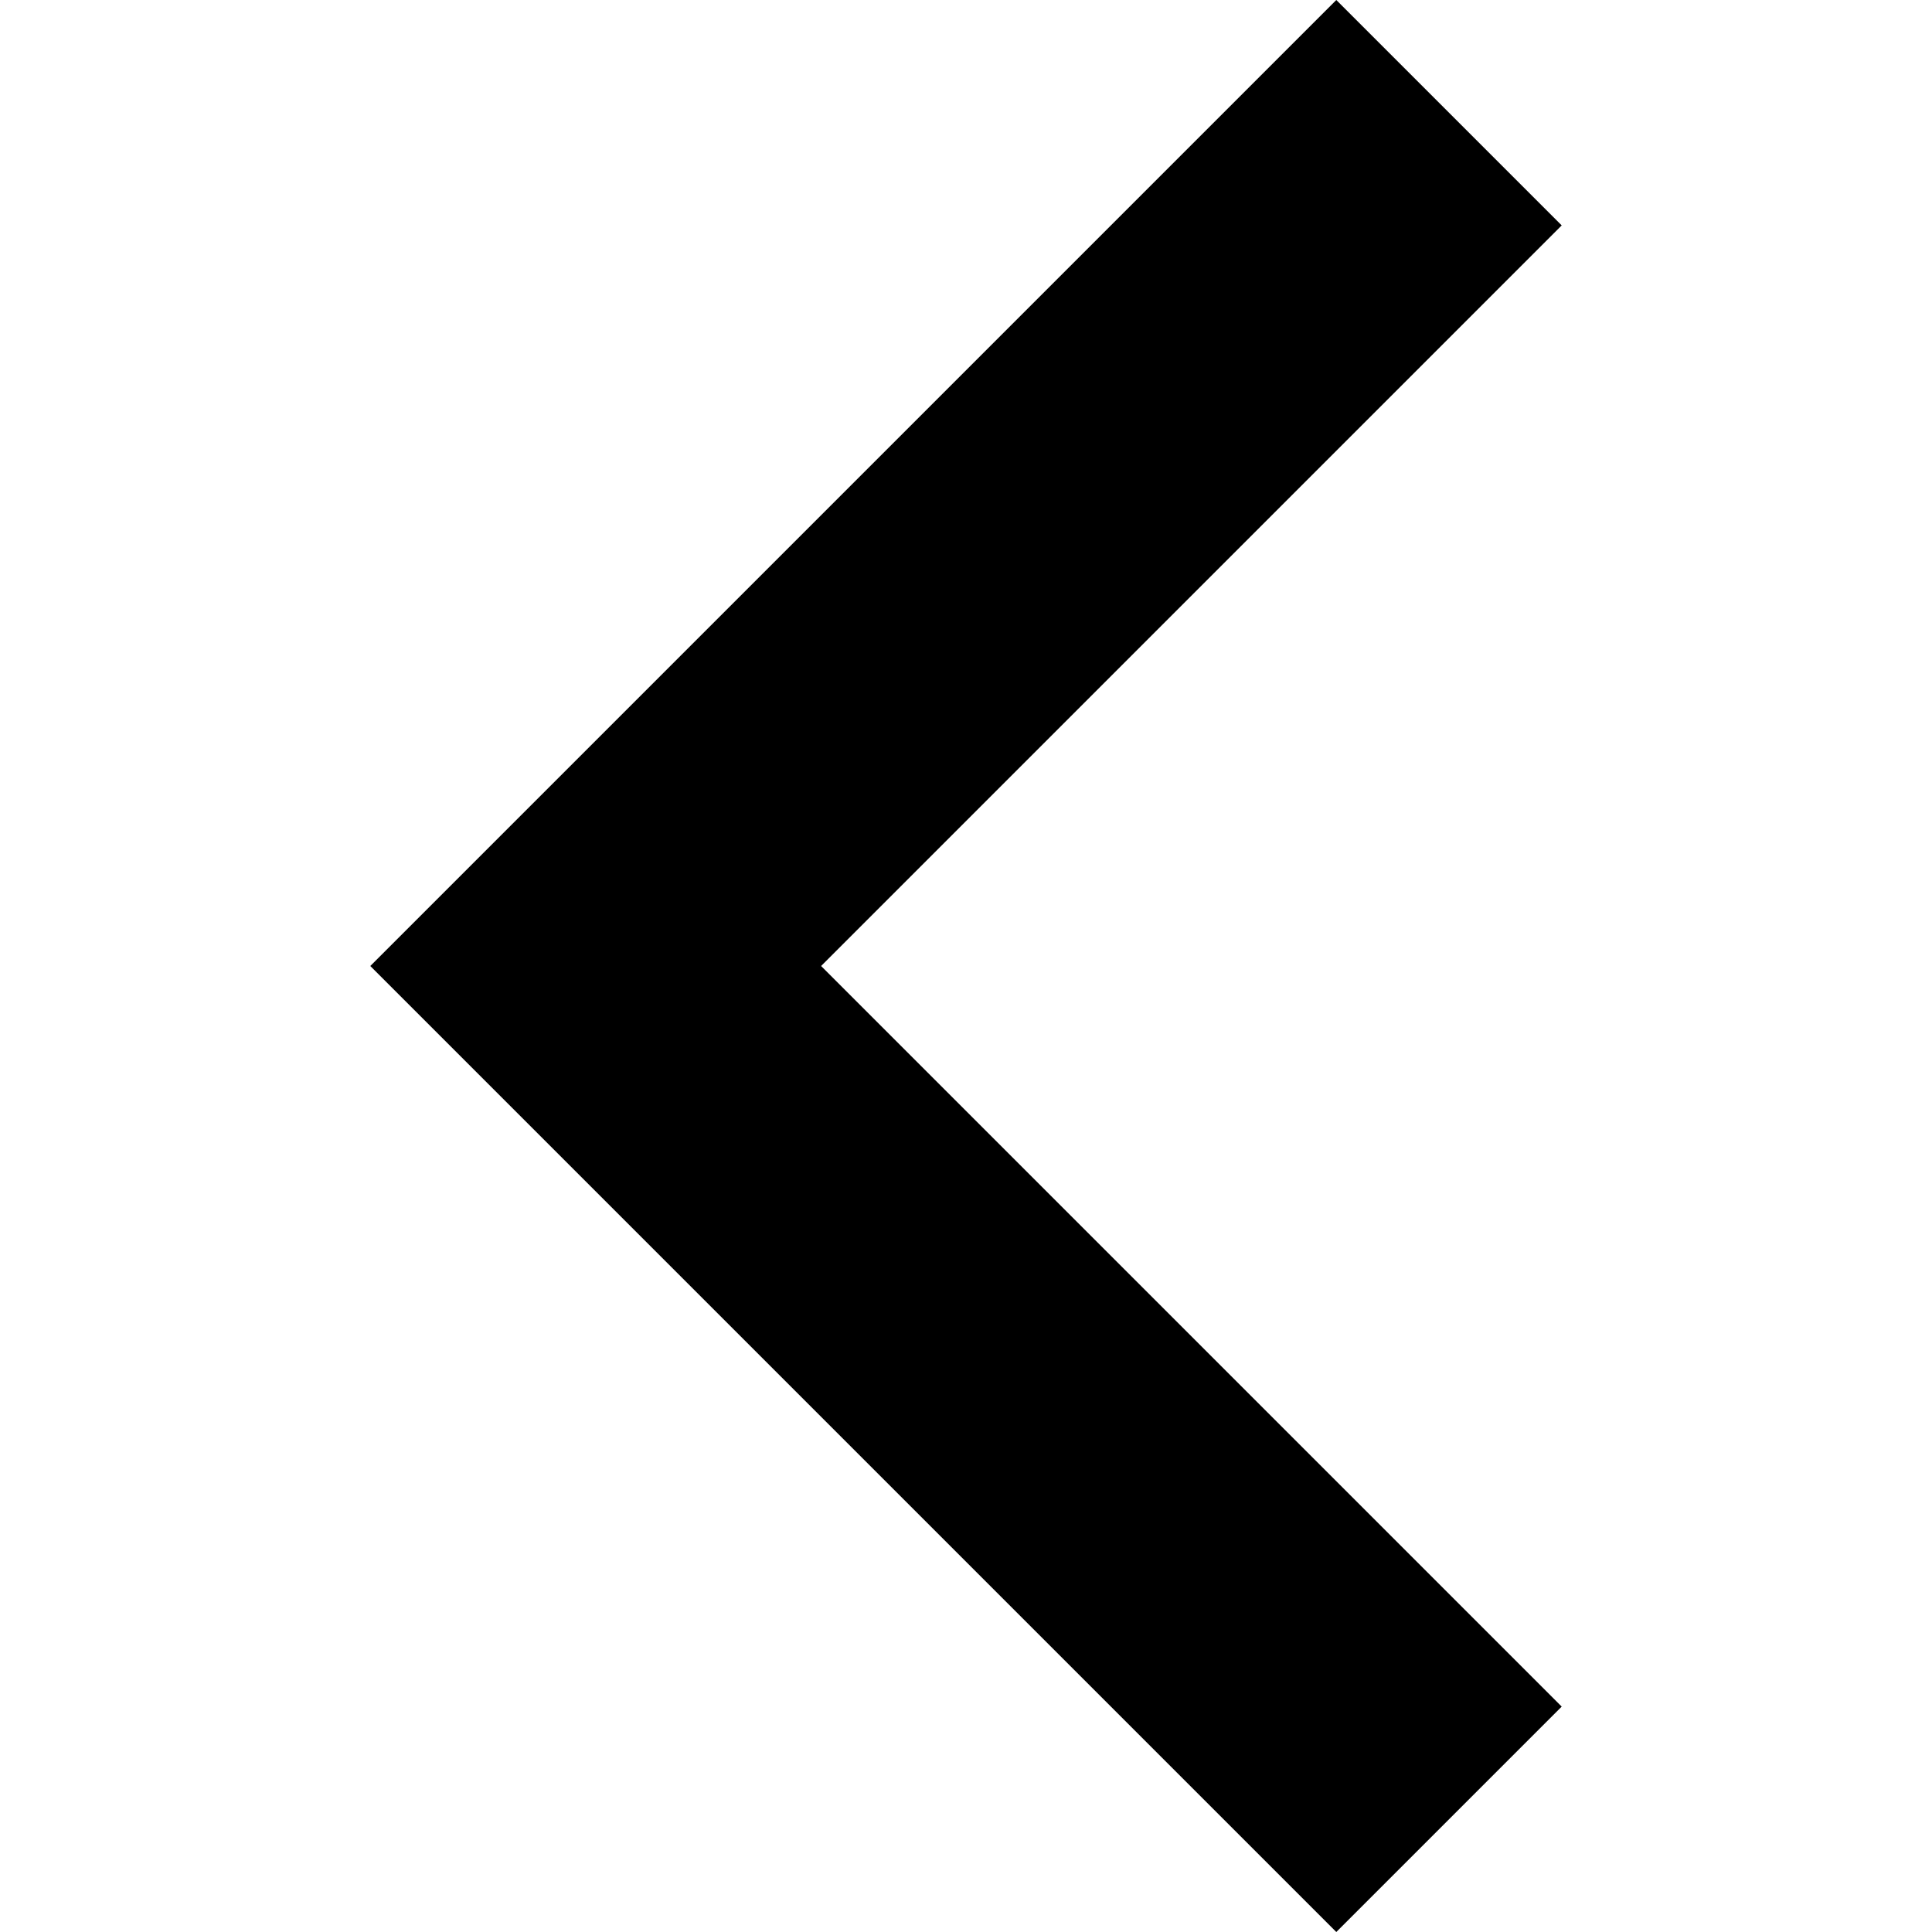
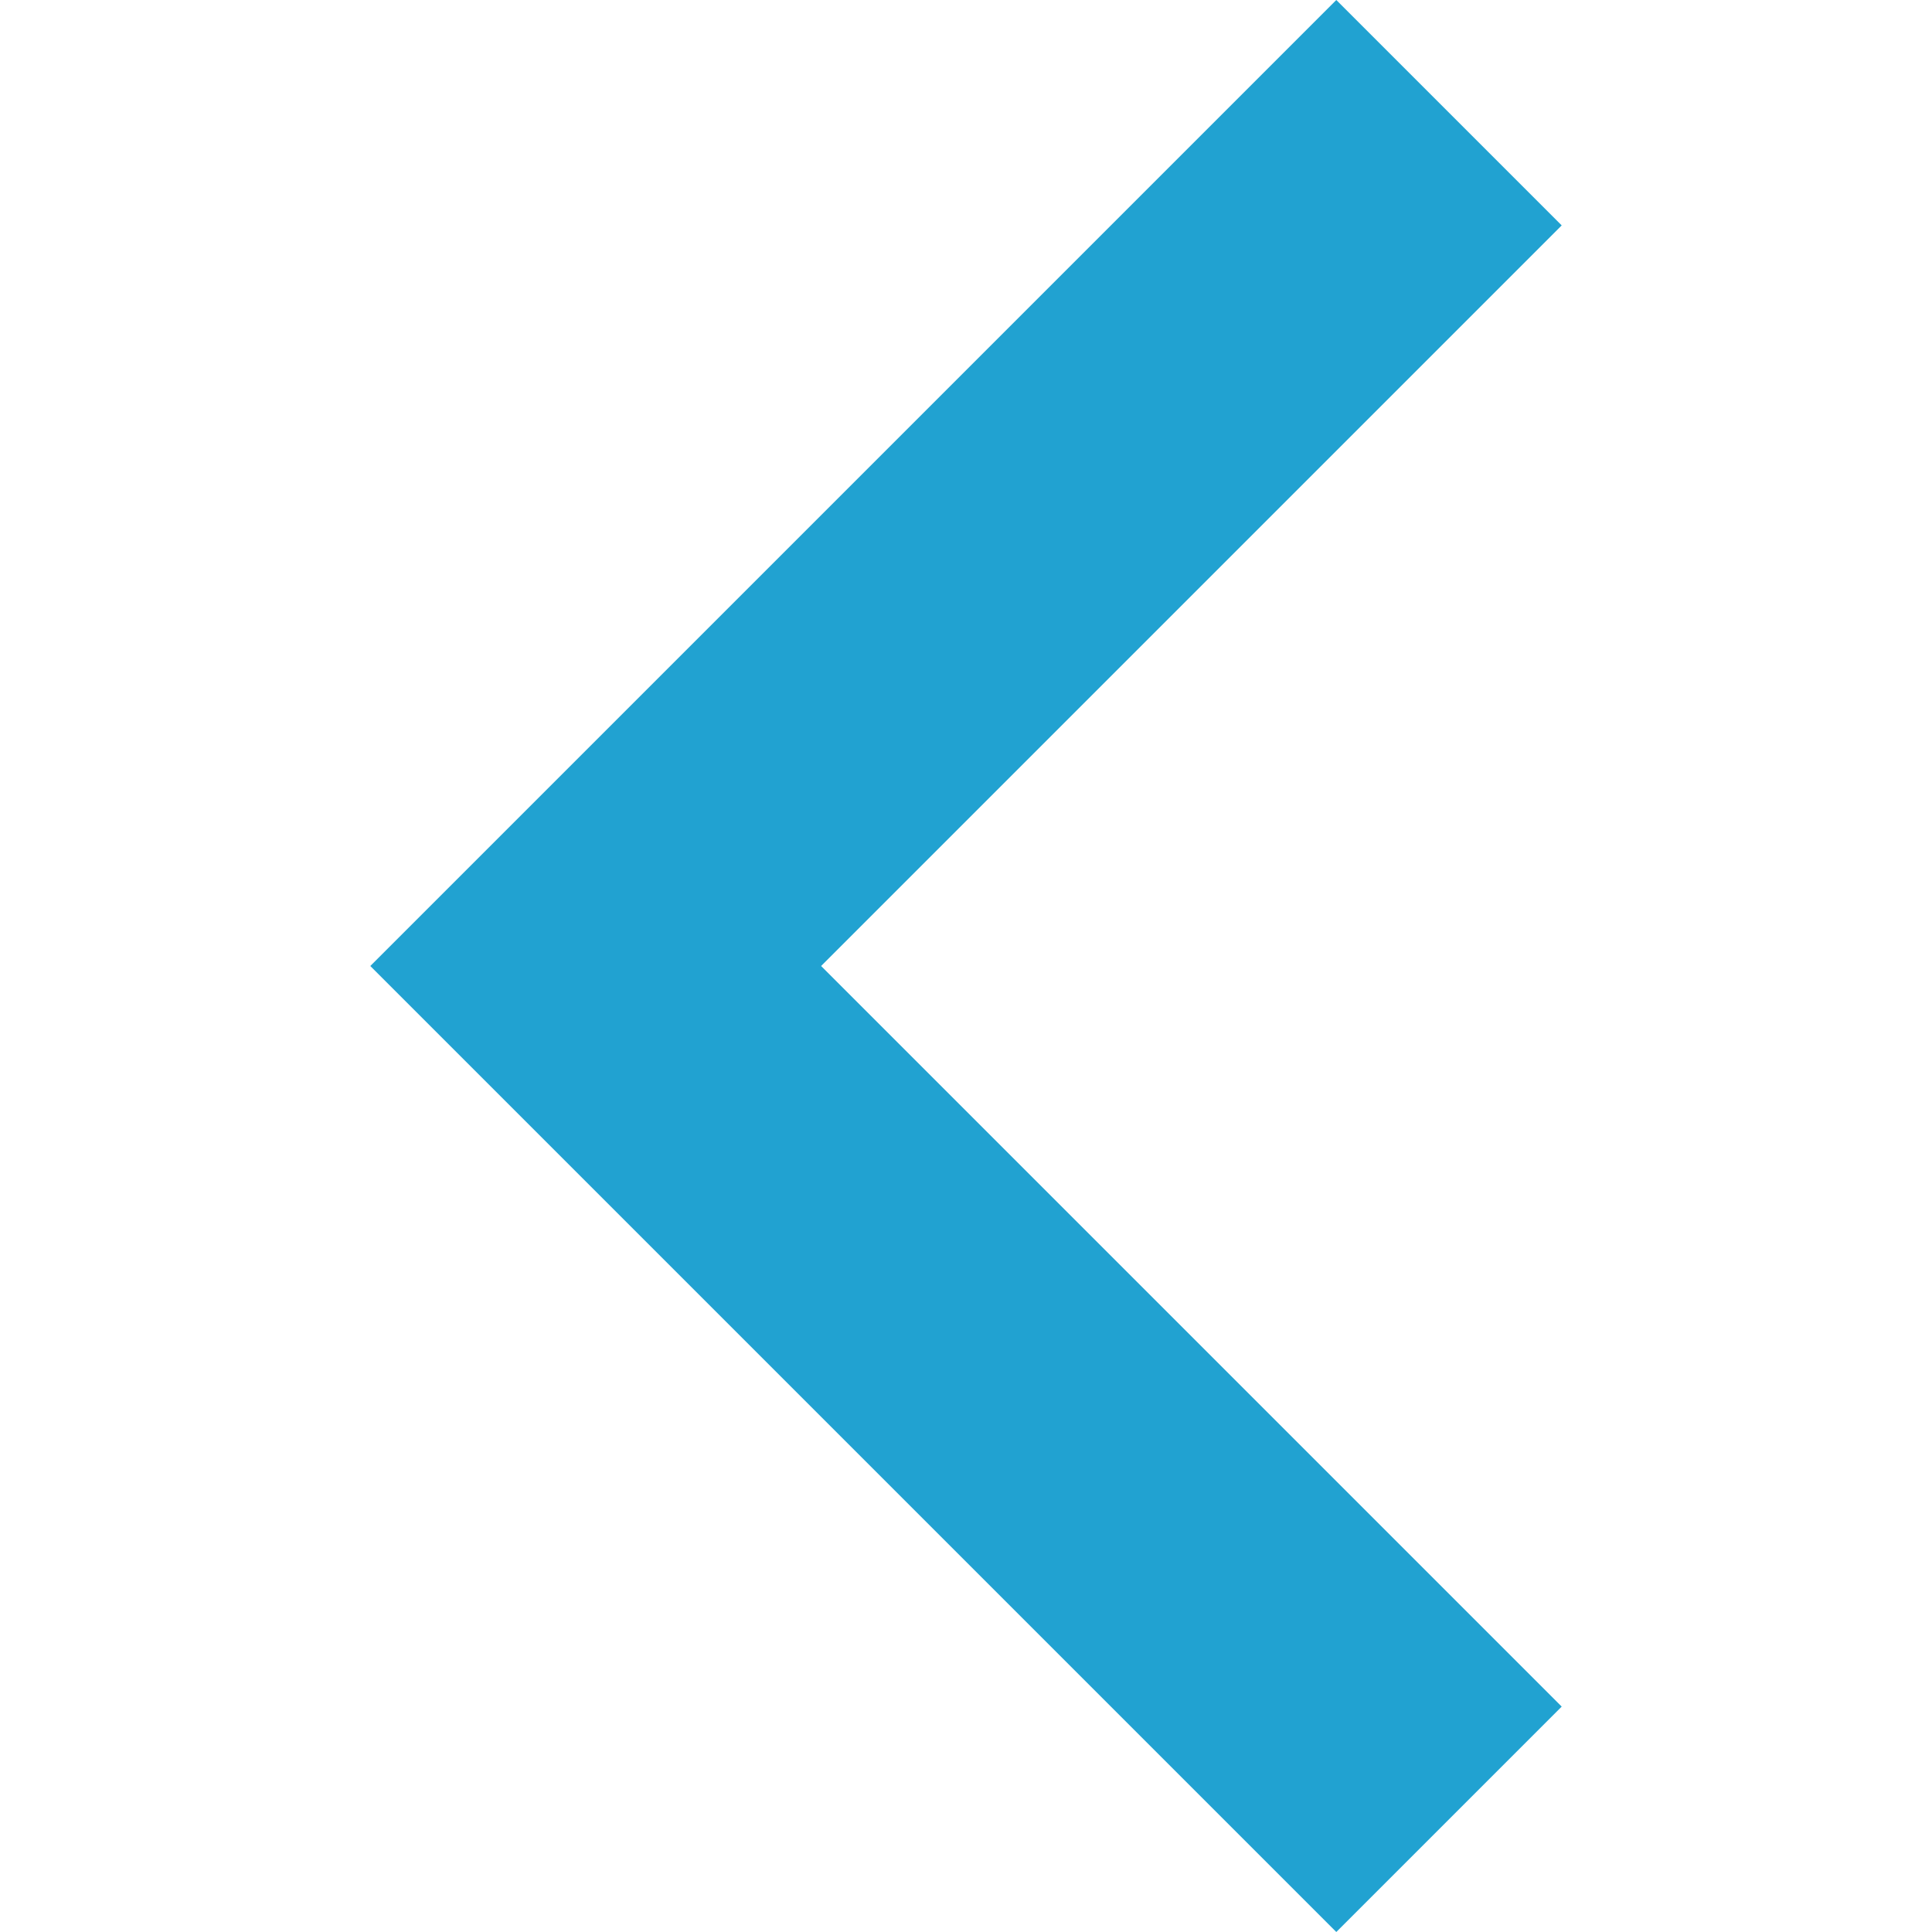
<svg xmlns="http://www.w3.org/2000/svg" version="1.1" id="Capa_1" x="0px" y="0px" width="306px" height="306px" viewBox="0 0 306 306" style="enable-background:new 0 0 306 306;" xml:space="preserve">
  <g>
    <g id="keyboard-arrow-left">
-       <polygon points="247.35,270.3 130.05,153 247.35,35.7 211.65,0 58.65,153 211.65,306   " />
+       <polygon style="fill:#21a2d1;" points="247.35,270.3 130.05,153 247.35,35.7 211.65,0 58.65,153 211.65,306   " />
    </g>
  </g>
-   <g>
- </g>
-   <g>
- </g>
-   <g>
- </g>
-   <g>
- </g>
-   <g>
- </g>
-   <g>
- </g>
-   <g>
- </g>
-   <g>
- </g>
-   <g>
- </g>
-   <g>
- </g>
-   <g>
- </g>
-   <g>
- </g>
-   <g>
- </g>
-   <g>
- </g>
-   <g>
- </g>
</svg>
